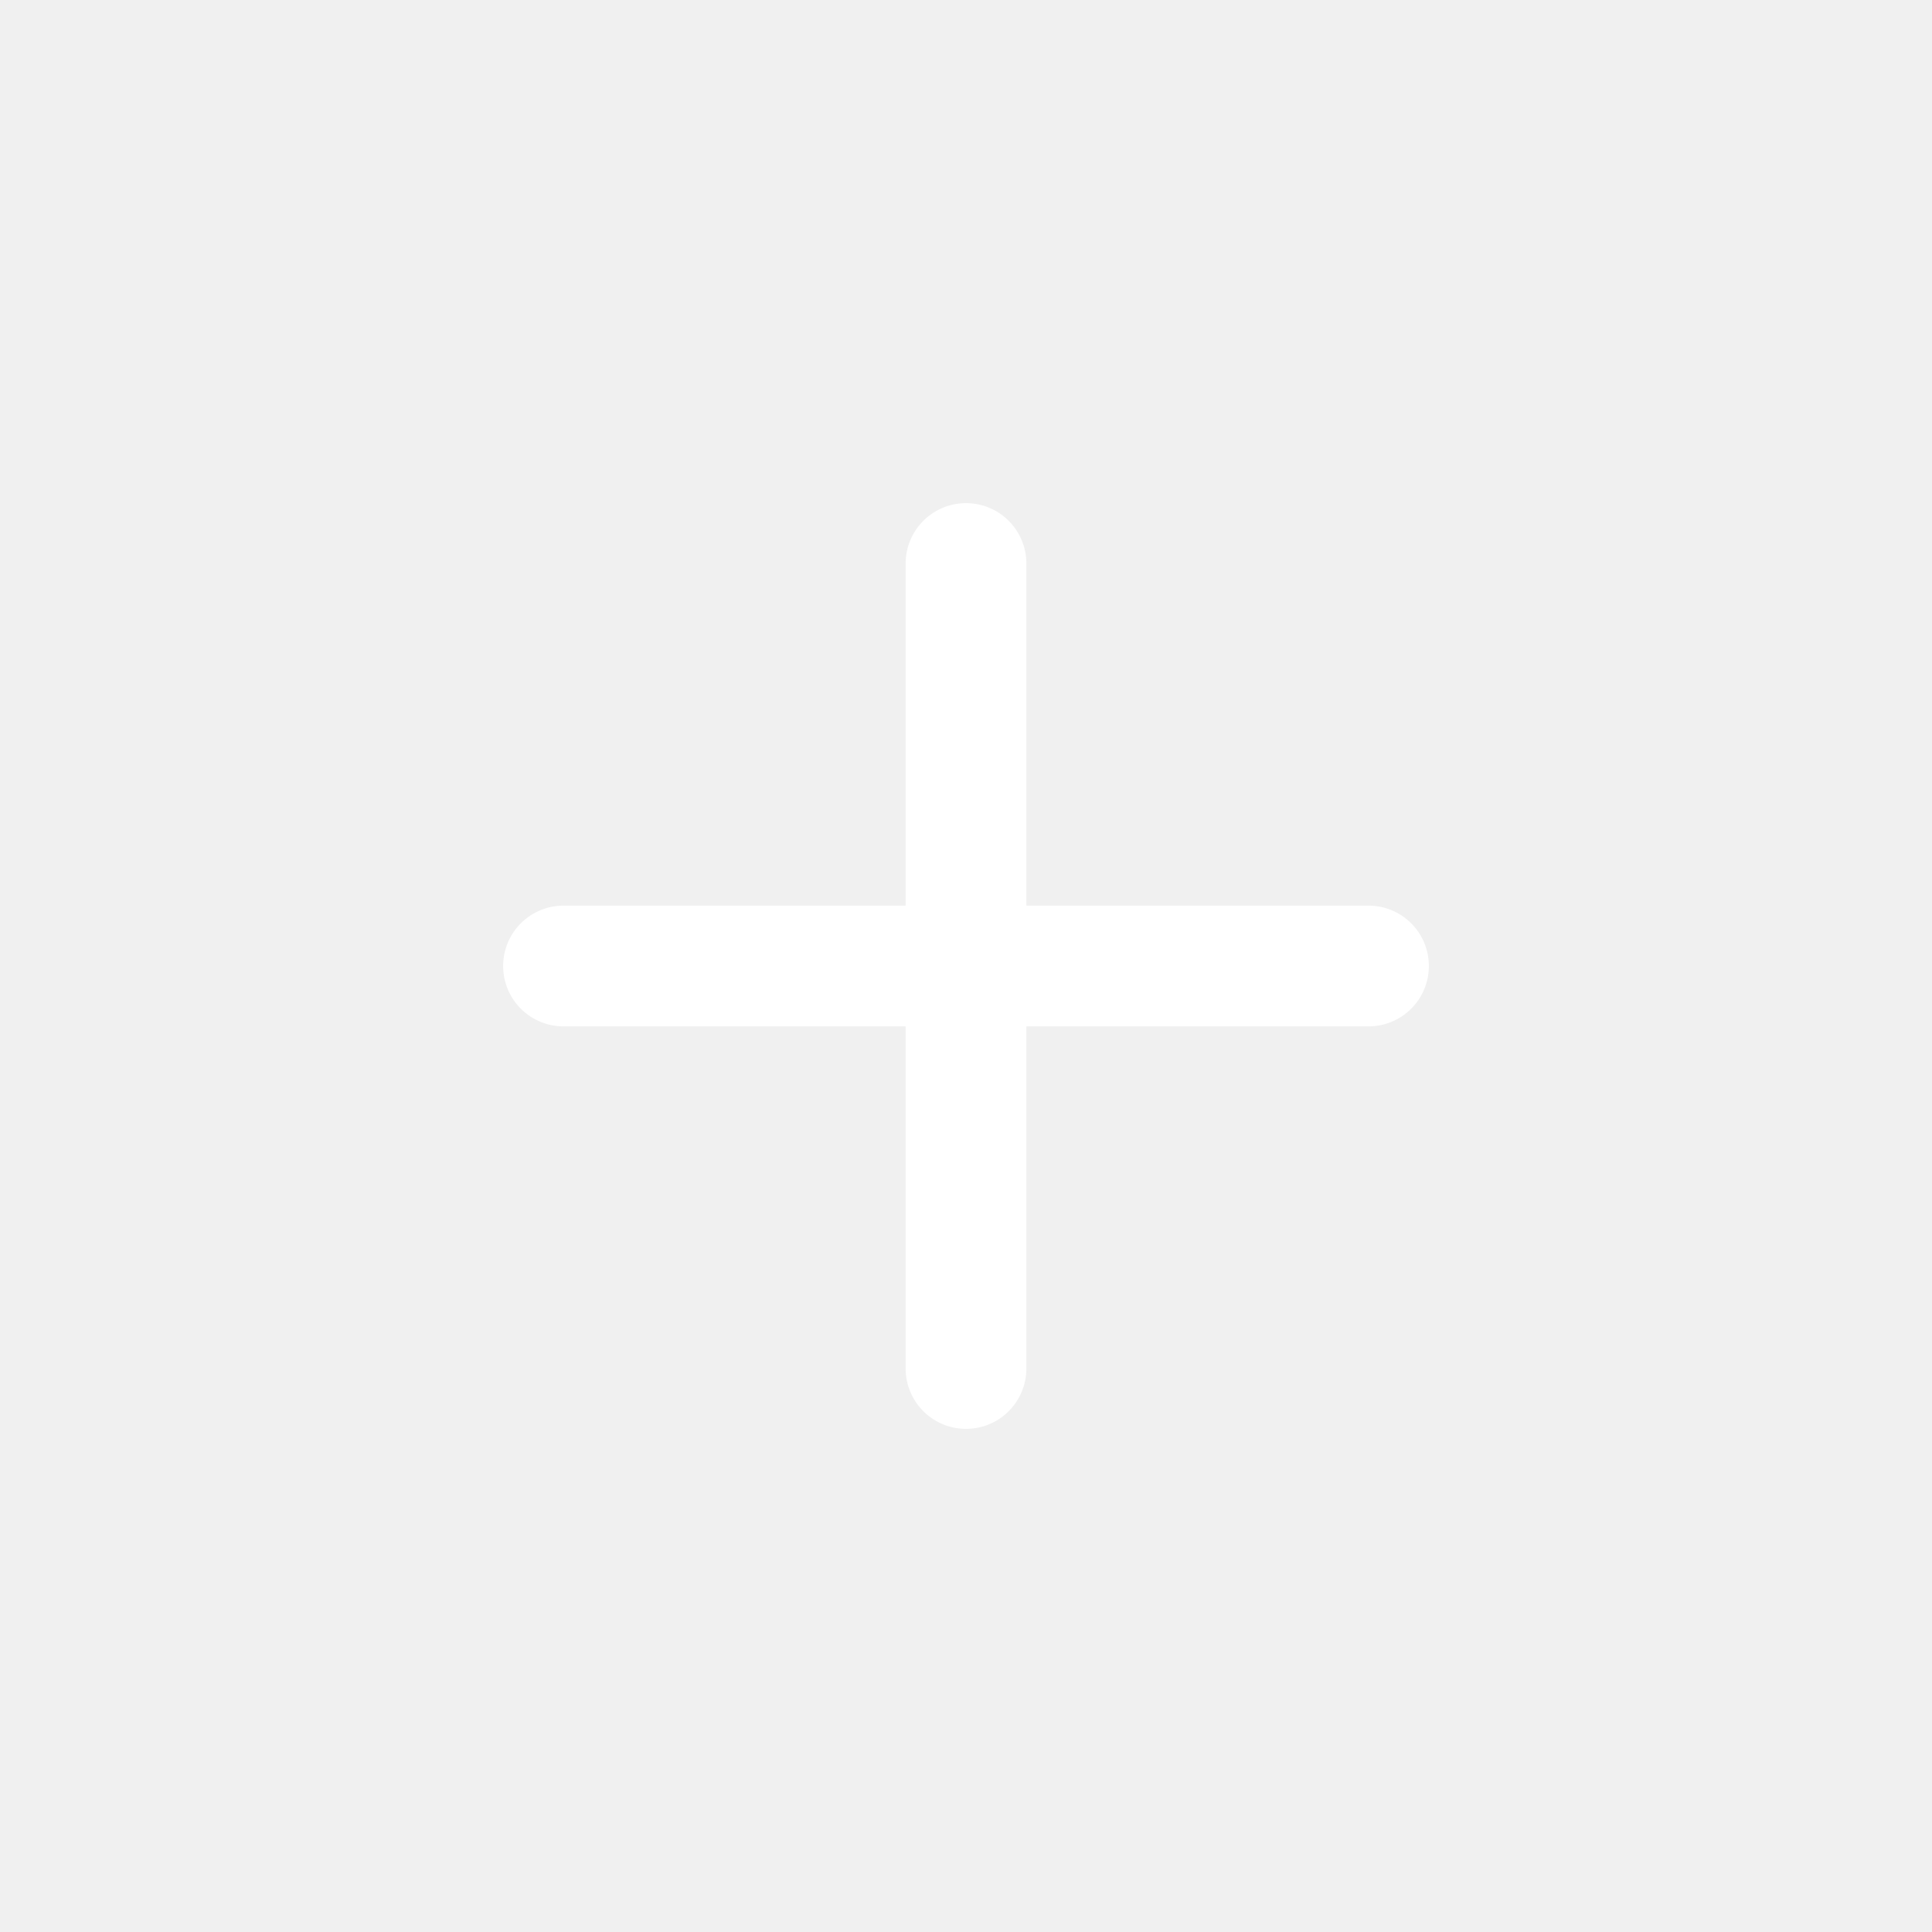
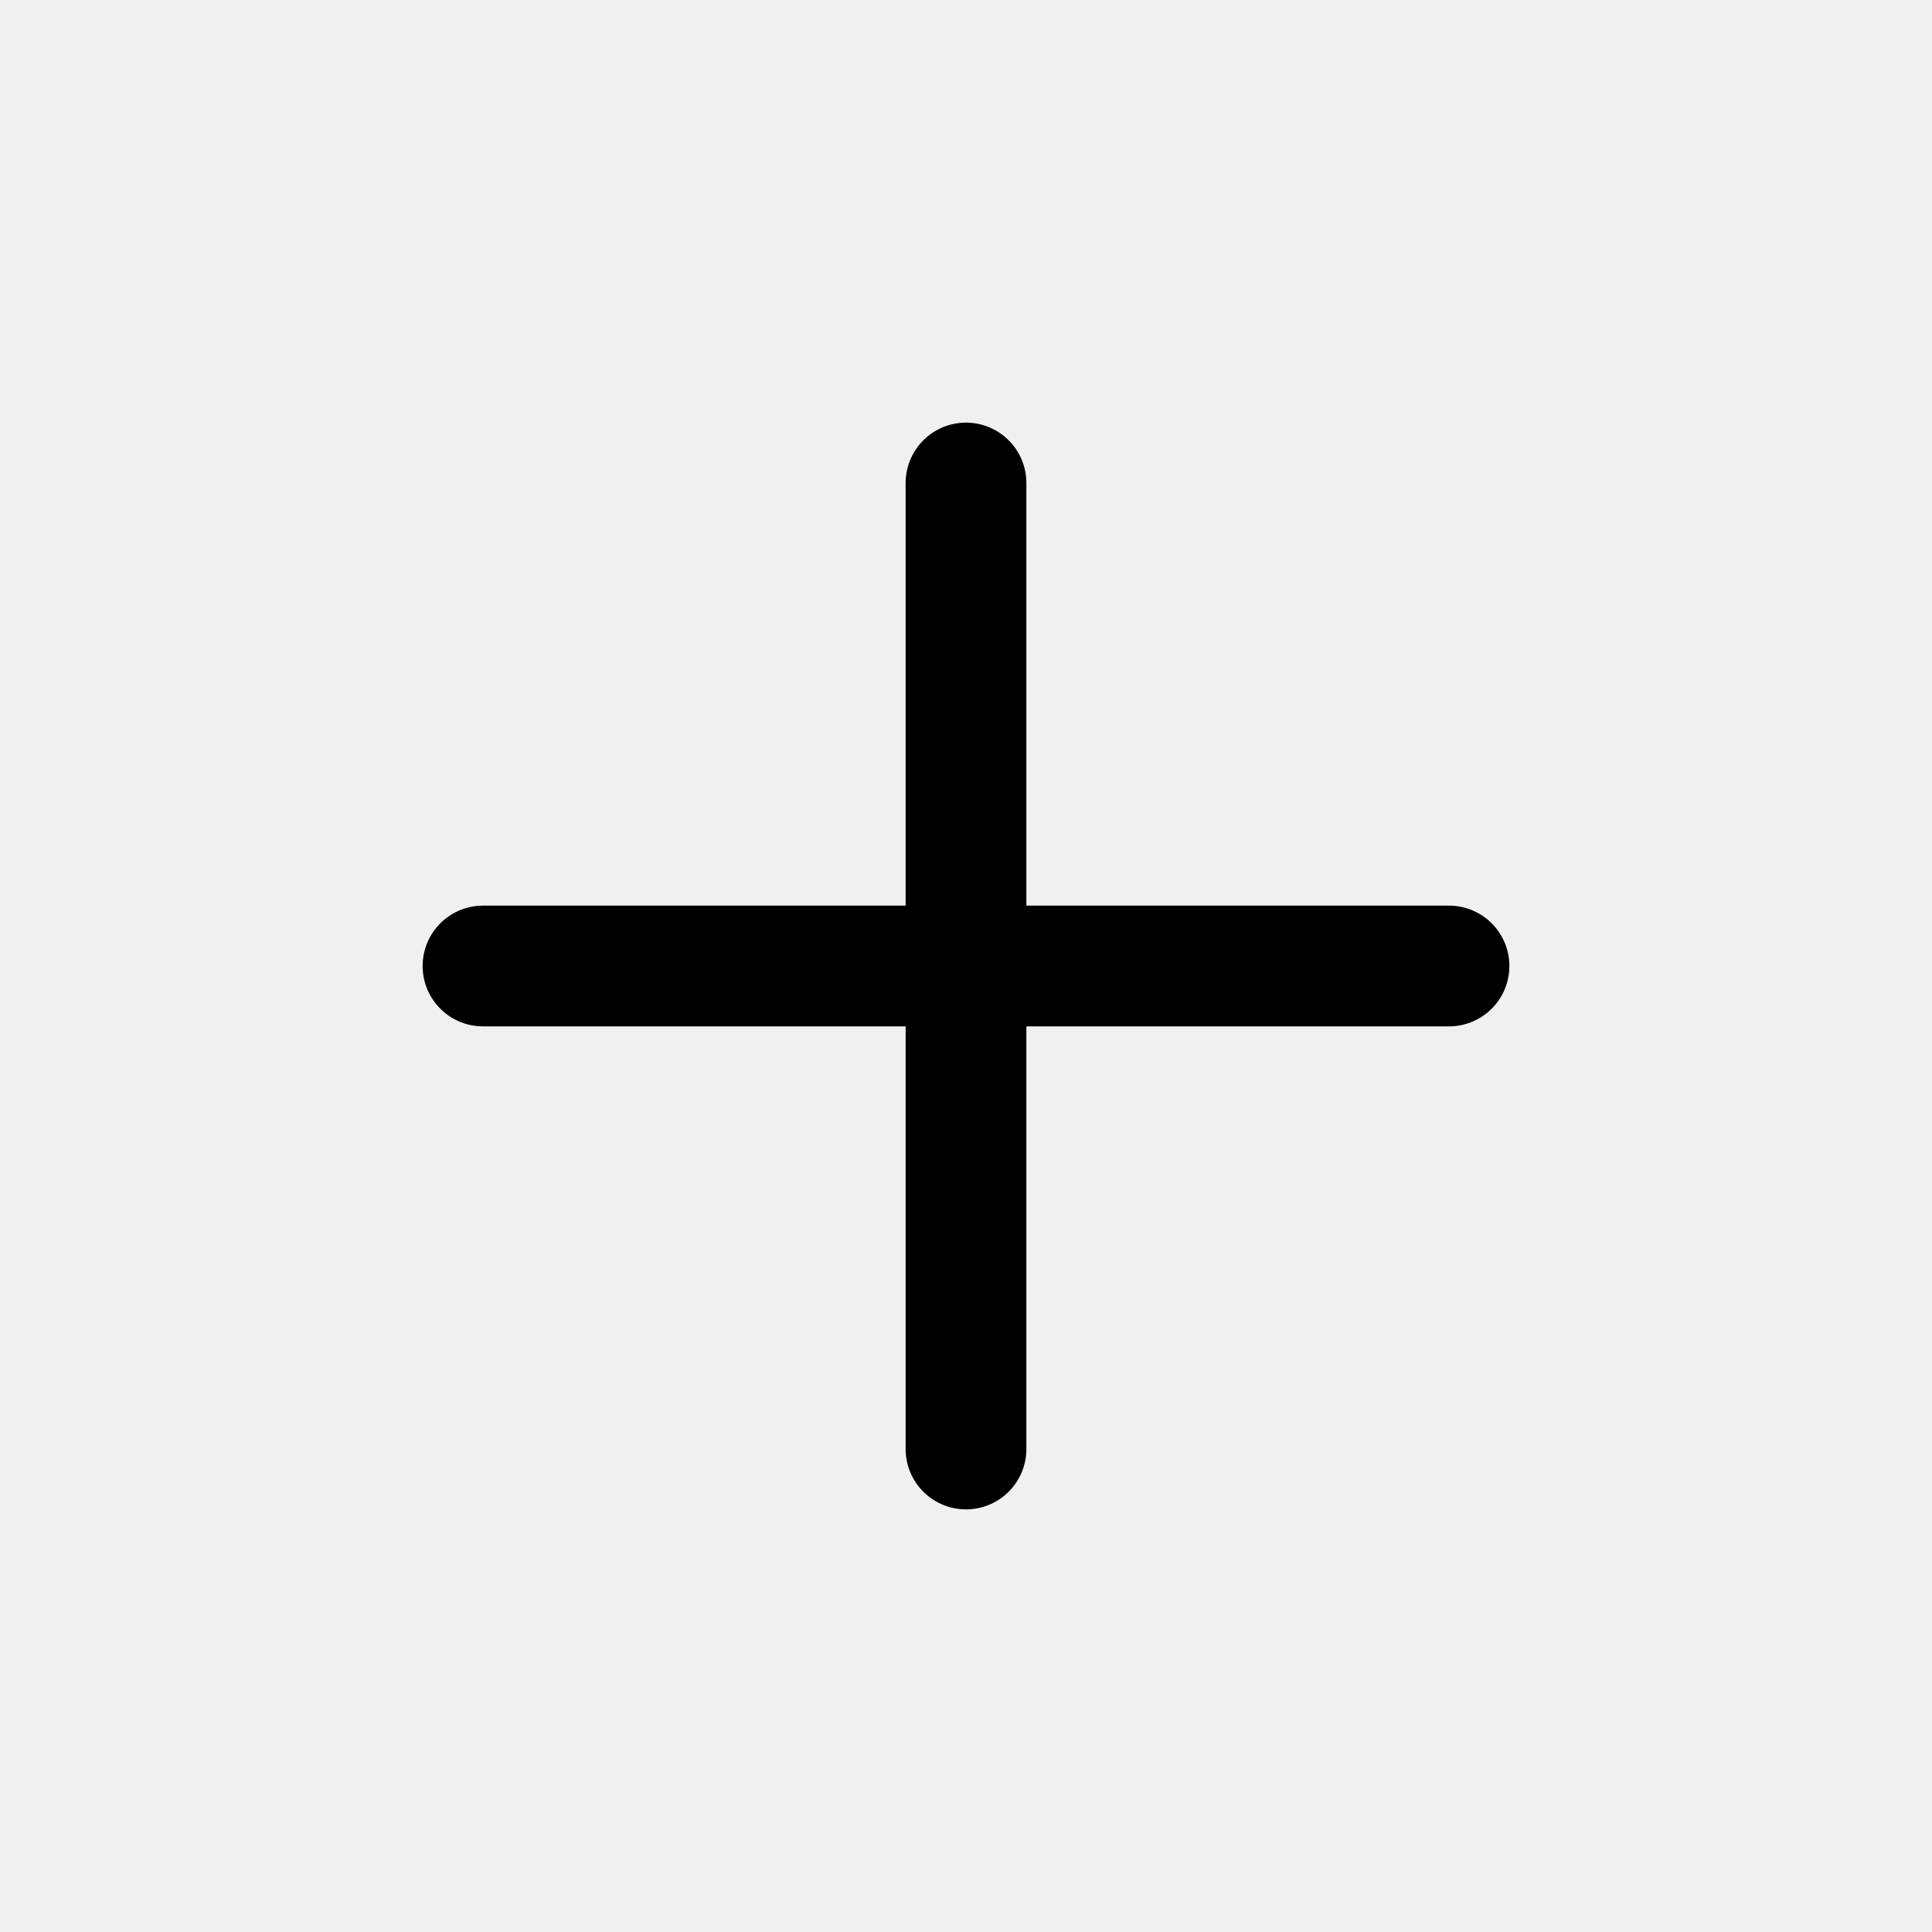
- <svg xmlns="http://www.w3.org/2000/svg" width="24" height="24" viewBox="0 0 24 24" fill="none">
-   <path d="M12 17V7" stroke="white" stroke-width="1.5" stroke-linecap="round" />
-   <path d="M7 12H17" stroke="white" stroke-width="1.5" stroke-linecap="round" />
+ <svg xmlns="http://www.w3.org/2000/svg" width="32" height="32" viewBox="0 0 32 32" fill="none">
+   <path d="M16 24V8" stroke="black" stroke-width="2" stroke-linecap="round" />
+   <path d="M8 16H24" stroke="black" stroke-width="2" stroke-linecap="round" />
</svg>
